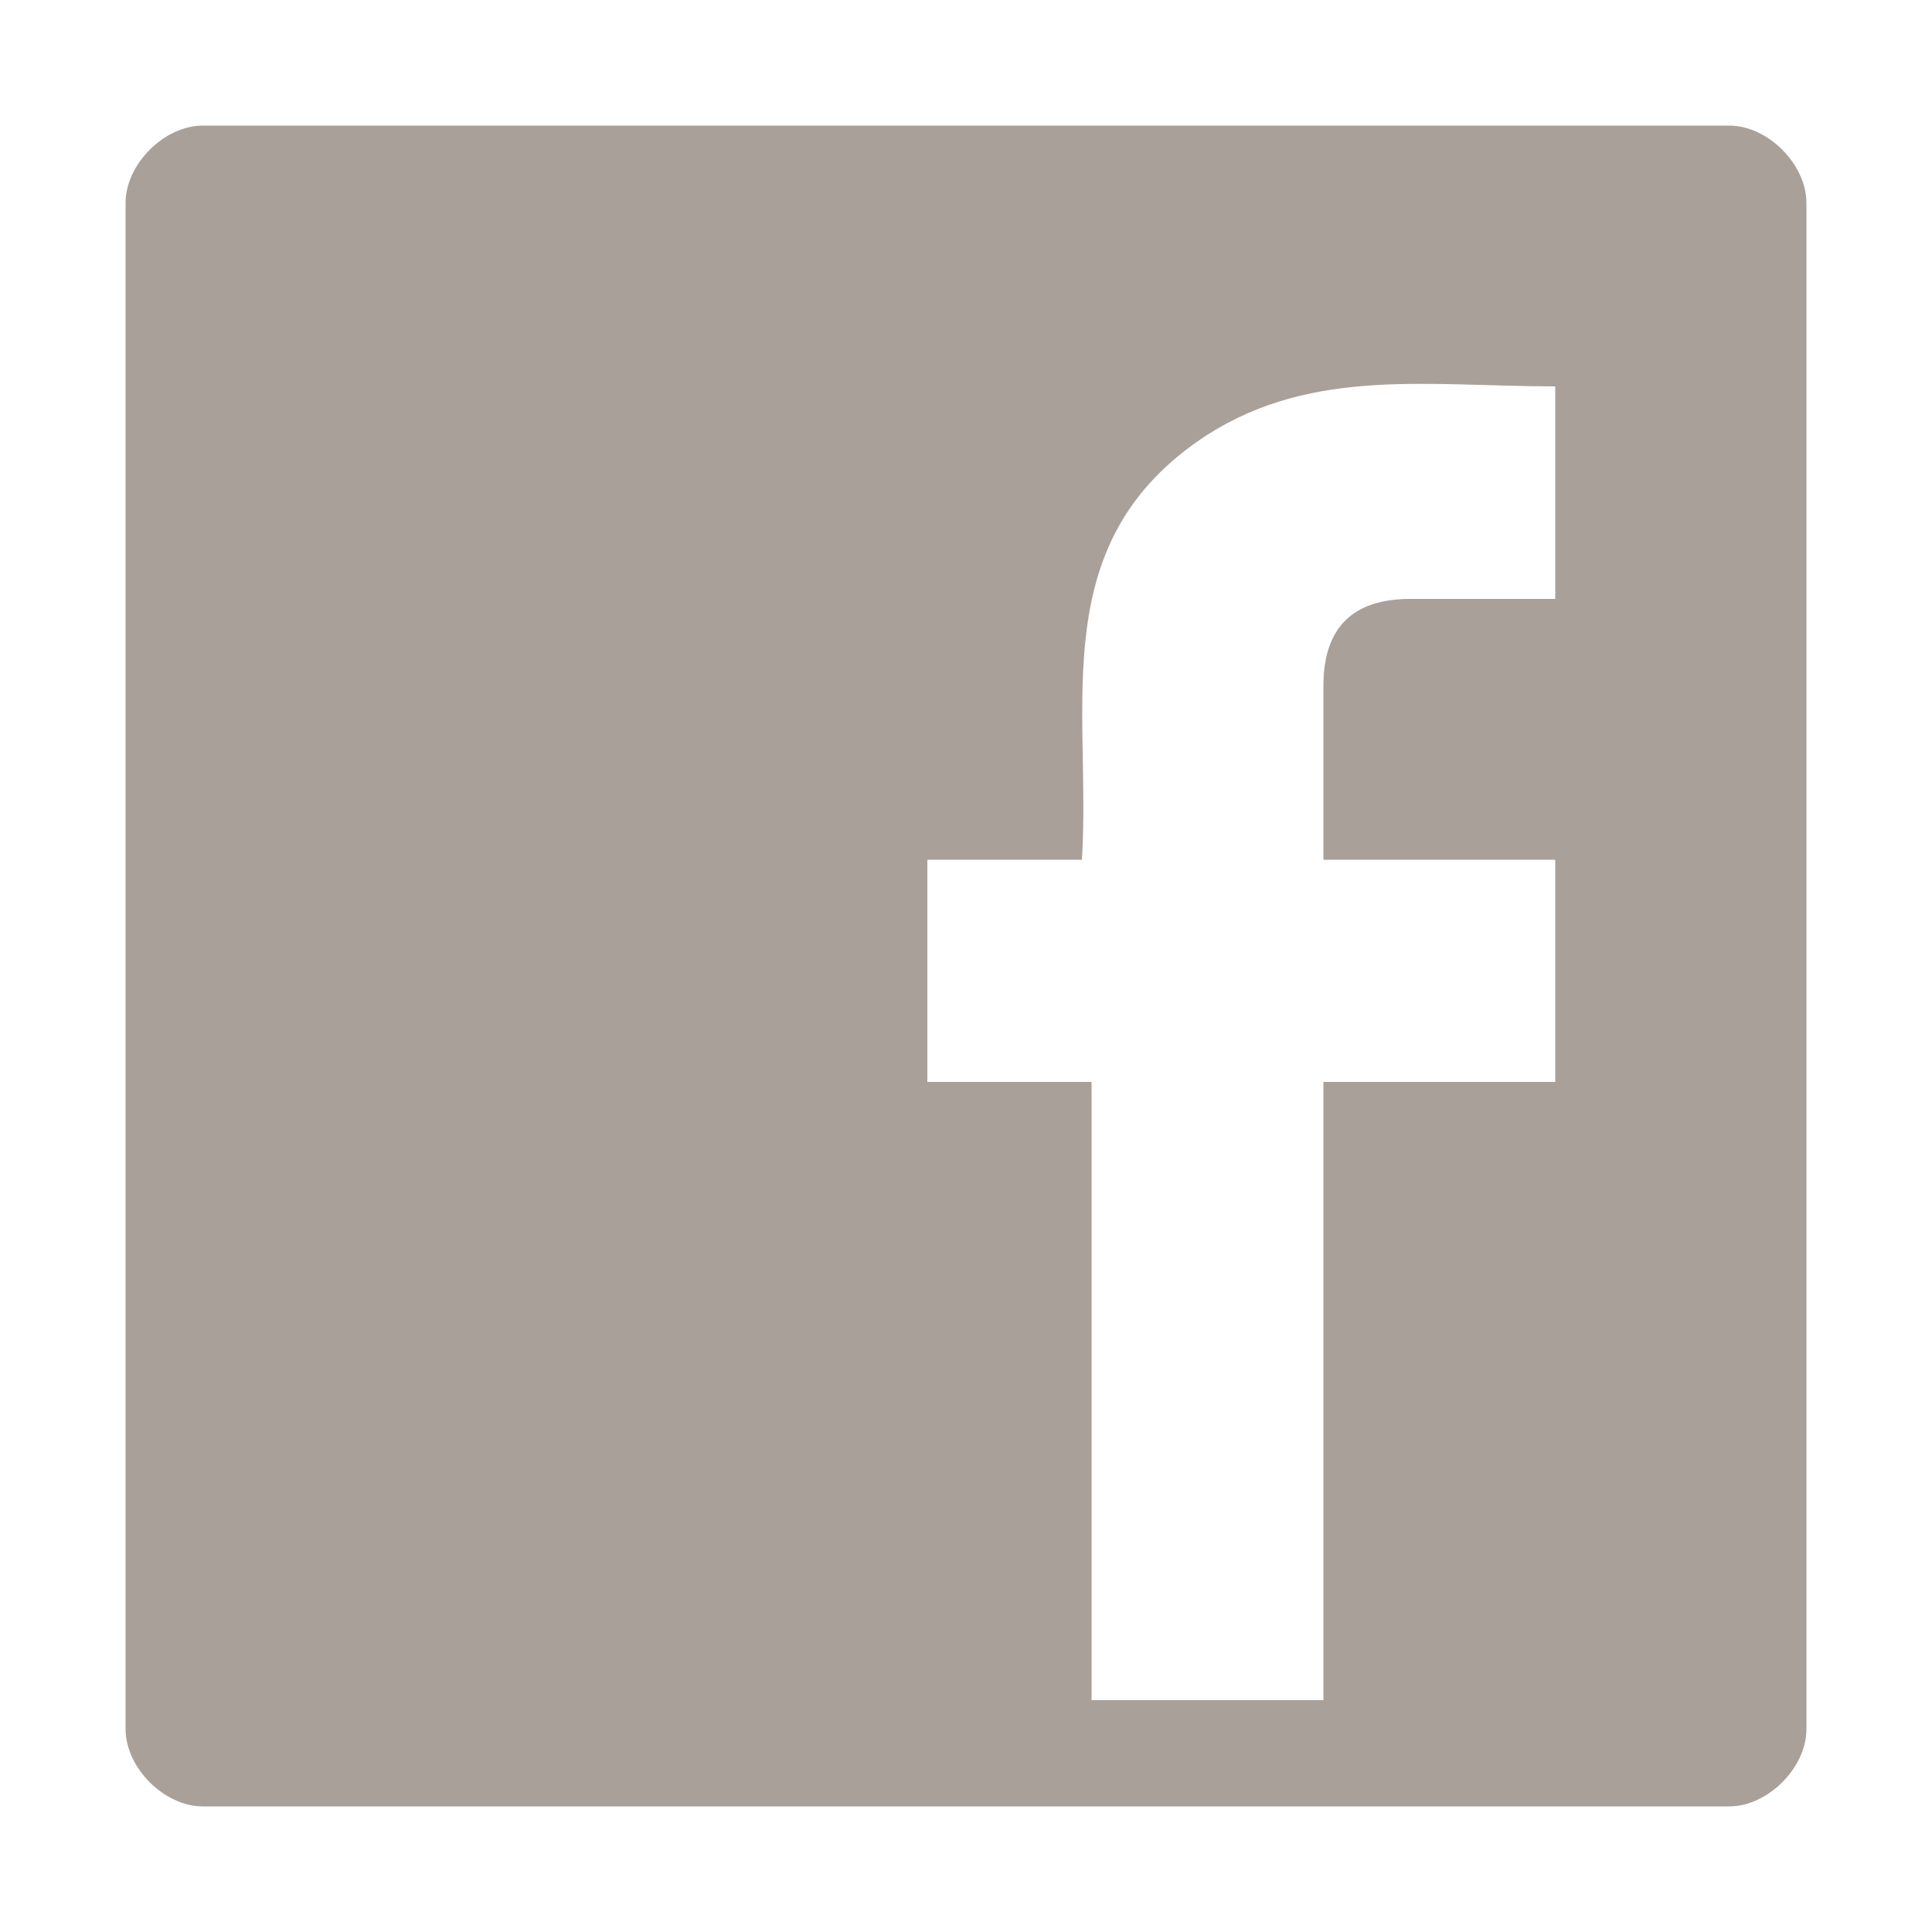
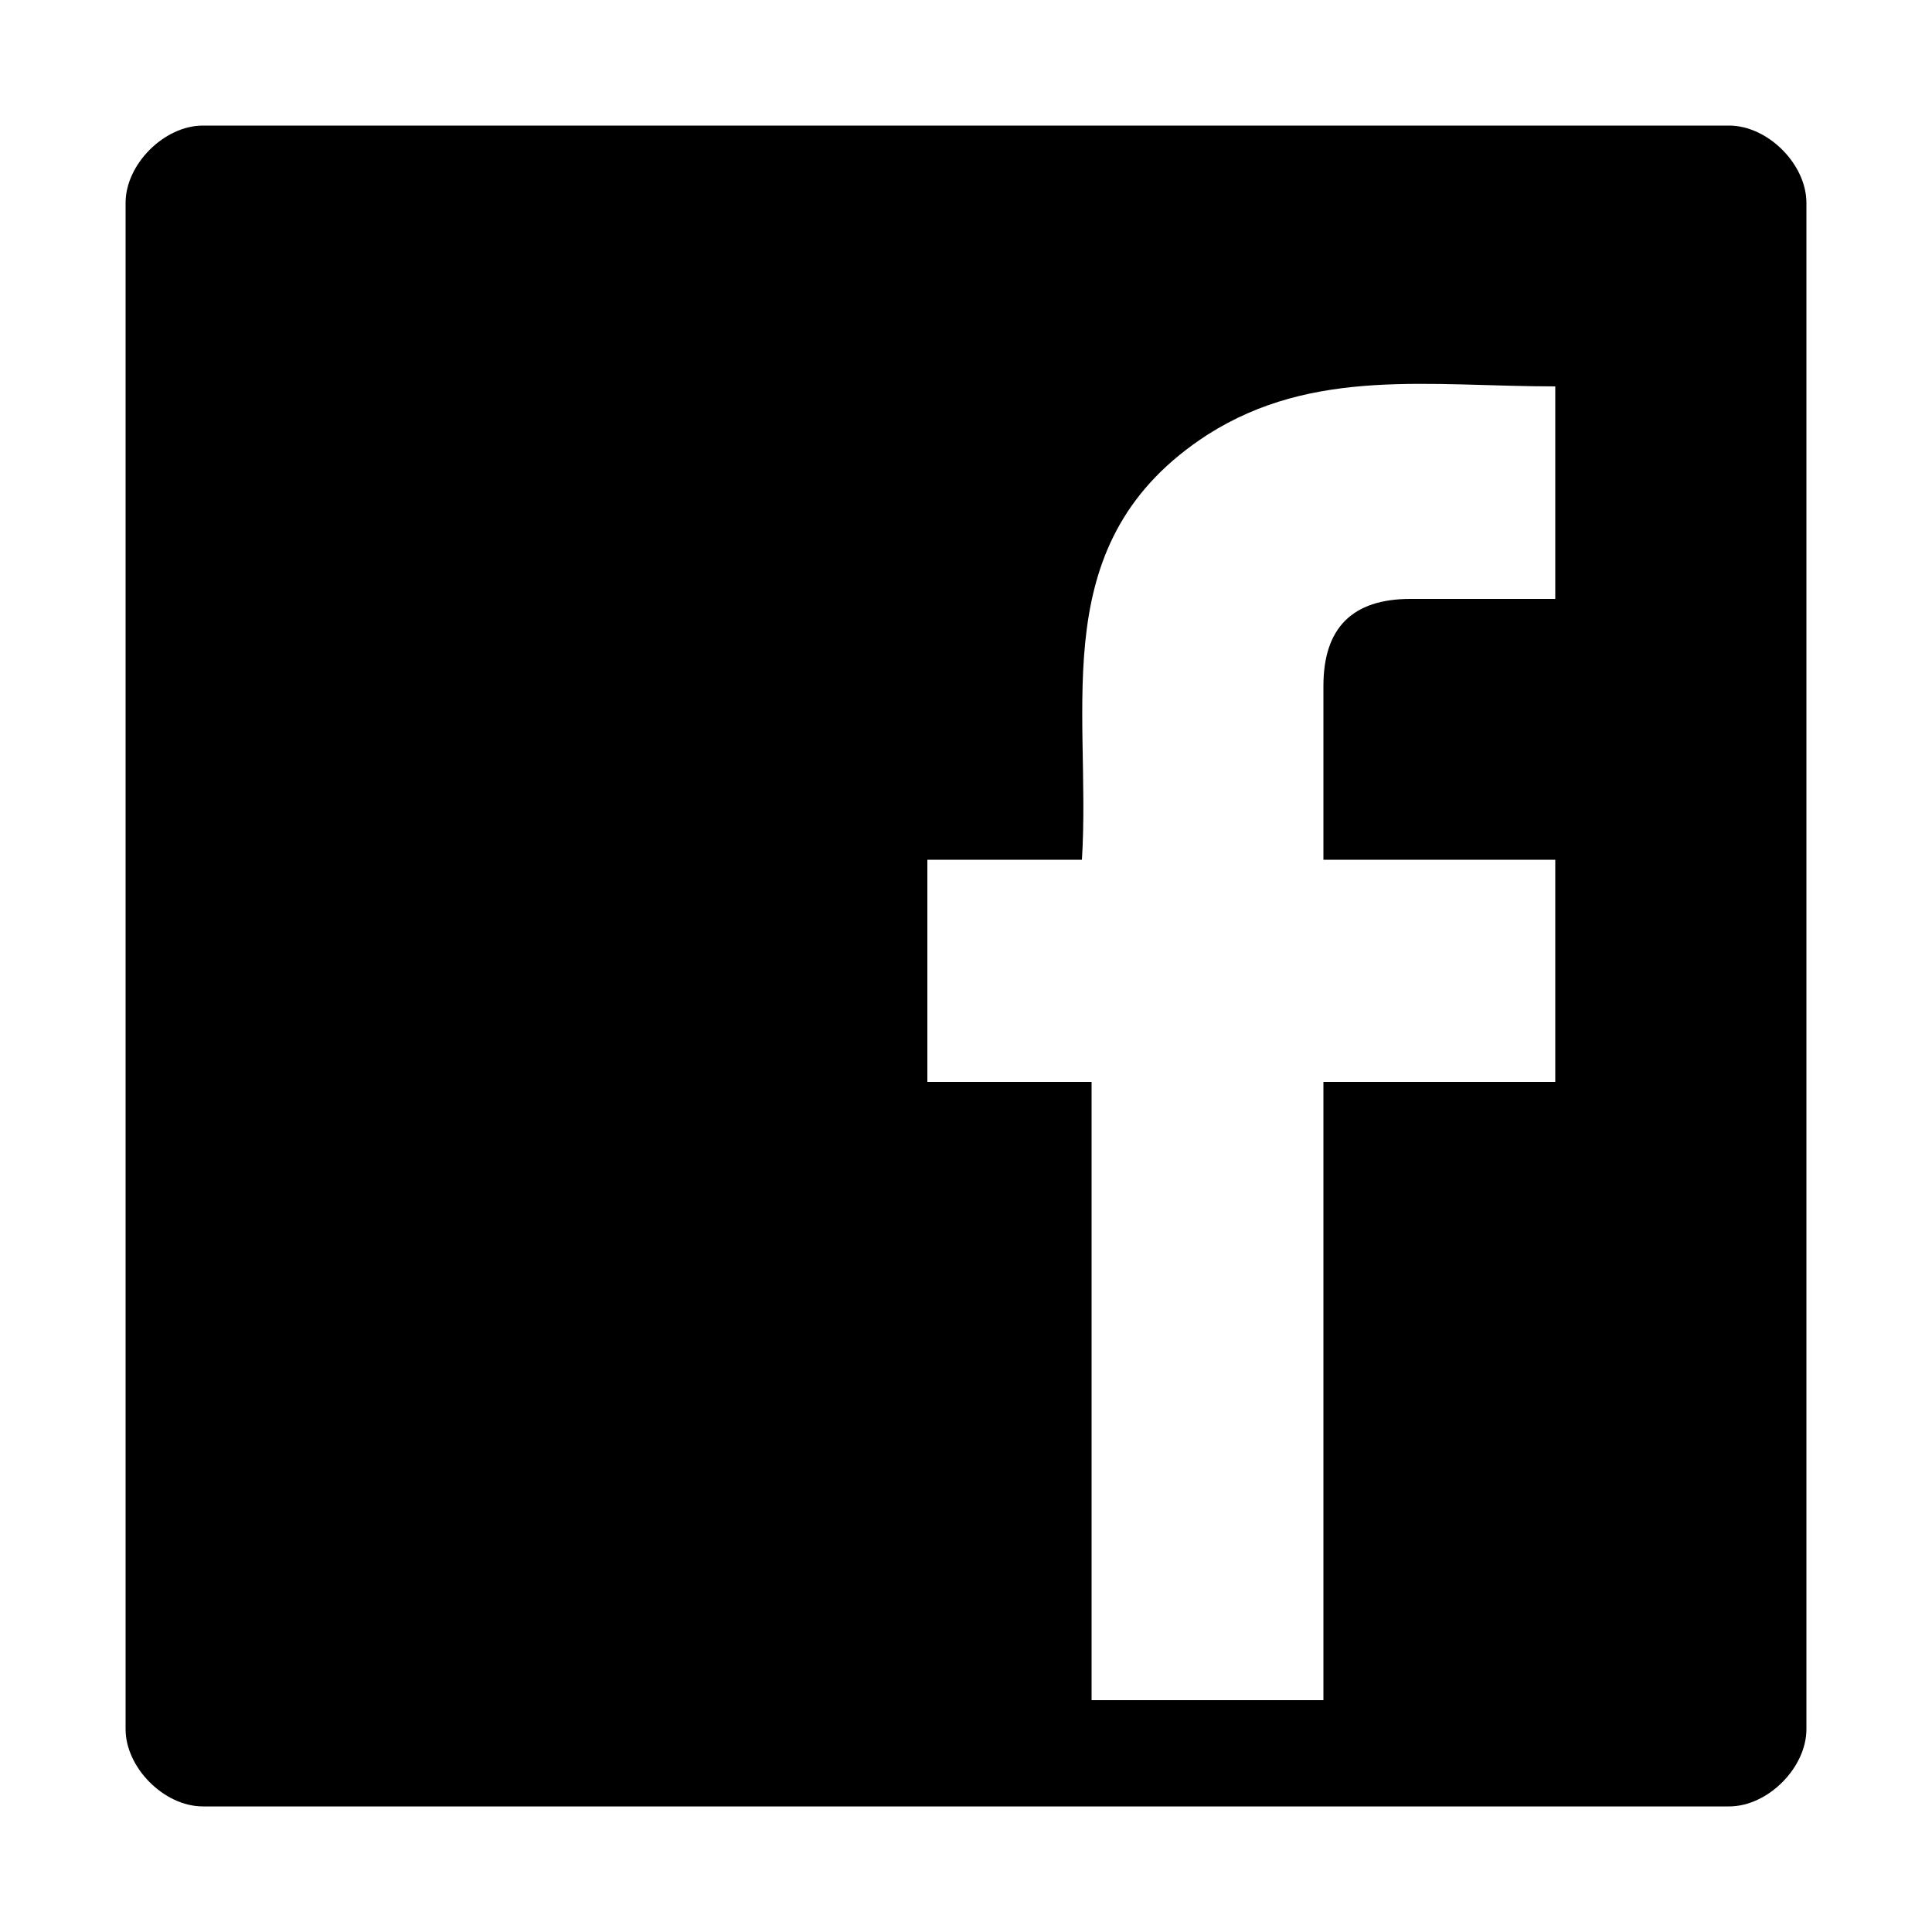
<svg xmlns="http://www.w3.org/2000/svg" version="1.1" id="Layer_1" x="0px" y="0px" viewBox="0 0 20 20" style="enable-background:new 0 0 20 20;" xml:space="preserve">
-   <style type="text/css">
- 	.st0{fill:#A9A09A;}
- </style>
-   <path class="st0" d="M17.9,1.3H2.1c-0.4,0-0.8,0.4-0.8,0.8v15.8c0,0.4,0.4,0.8,0.8,0.8h15.8c0.4,0,0.8-0.4,0.8-0.8V2.1  C18.7,1.7,18.3,1.3,17.9,1.3z M16.1,6.2c-0.5,0-1,0-1.5,0c-0.6,0-0.9,0.3-0.9,0.9c0,0.6,0,1.1,0,1.8c0.8,0,1.6,0,2.4,0  c0,0.8,0,1.5,0,2.3c-0.8,0-1.6,0-2.4,0c0,2.2,0,4.3,0,6.4c-0.8,0-1.6,0-2.4,0c0-2.1,0-4.2,0-6.4c-0.6,0-1.1,0-1.7,0  c0-0.8,0-1.5,0-2.3c0.5,0,1,0,1.6,0c0.1-1.6-0.4-3.3,1.3-4.4C13.6,3.8,14.8,4,16.1,4C16.1,4.8,16.1,5.4,16.1,6.2z" />
+   <path d="M17.9,1.3H2.1c-0.4,0-0.8,0.4-0.8,0.8v15.8c0,0.4,0.4,0.8,0.8,0.8h15.8c0.4,0,0.8-0.4,0.8-0.8V2.1  C18.7,1.7,18.3,1.3,17.9,1.3z M16.1,6.2c-0.5,0-1,0-1.5,0c-0.6,0-0.9,0.3-0.9,0.9c0,0.6,0,1.1,0,1.8c0.8,0,1.6,0,2.4,0  c0,0.8,0,1.5,0,2.3c-0.8,0-1.6,0-2.4,0c0,2.2,0,4.3,0,6.4c-0.8,0-1.6,0-2.4,0c0-2.1,0-4.2,0-6.4c-0.6,0-1.1,0-1.7,0  c0-0.8,0-1.5,0-2.3c0.5,0,1,0,1.6,0c0.1-1.6-0.4-3.3,1.3-4.4C13.6,3.8,14.8,4,16.1,4C16.1,4.8,16.1,5.4,16.1,6.2z" />
</svg>
